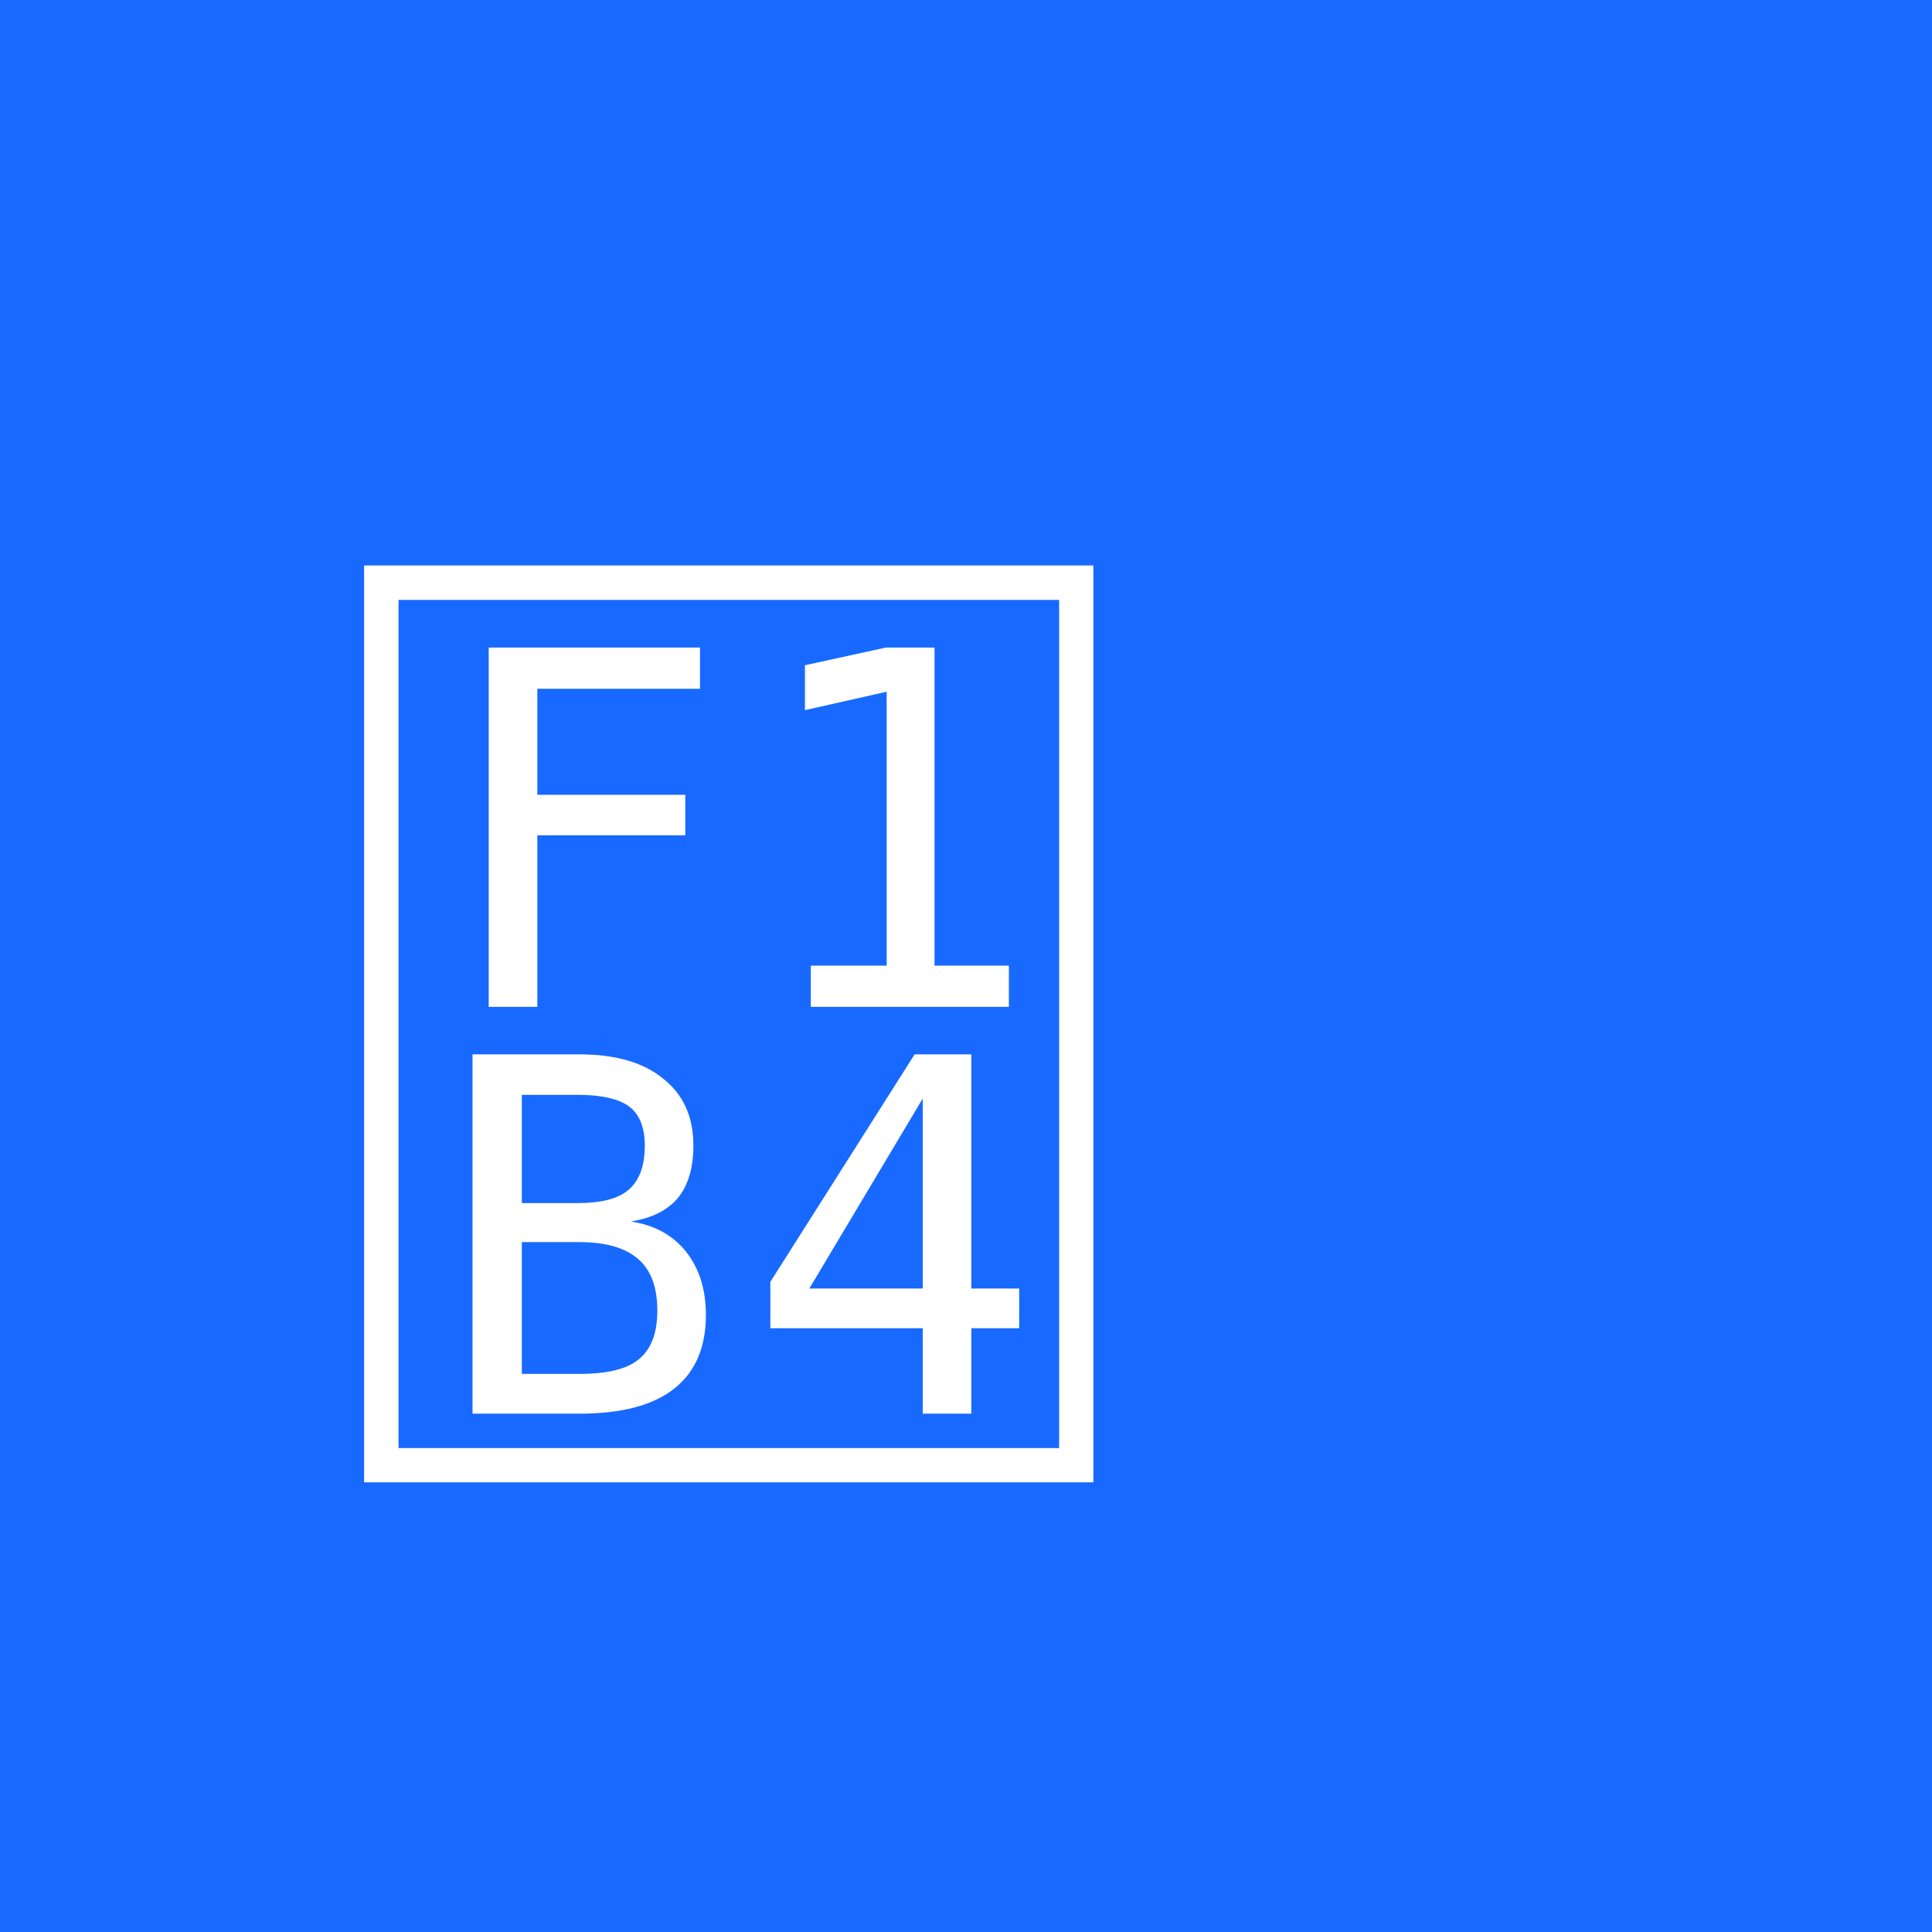
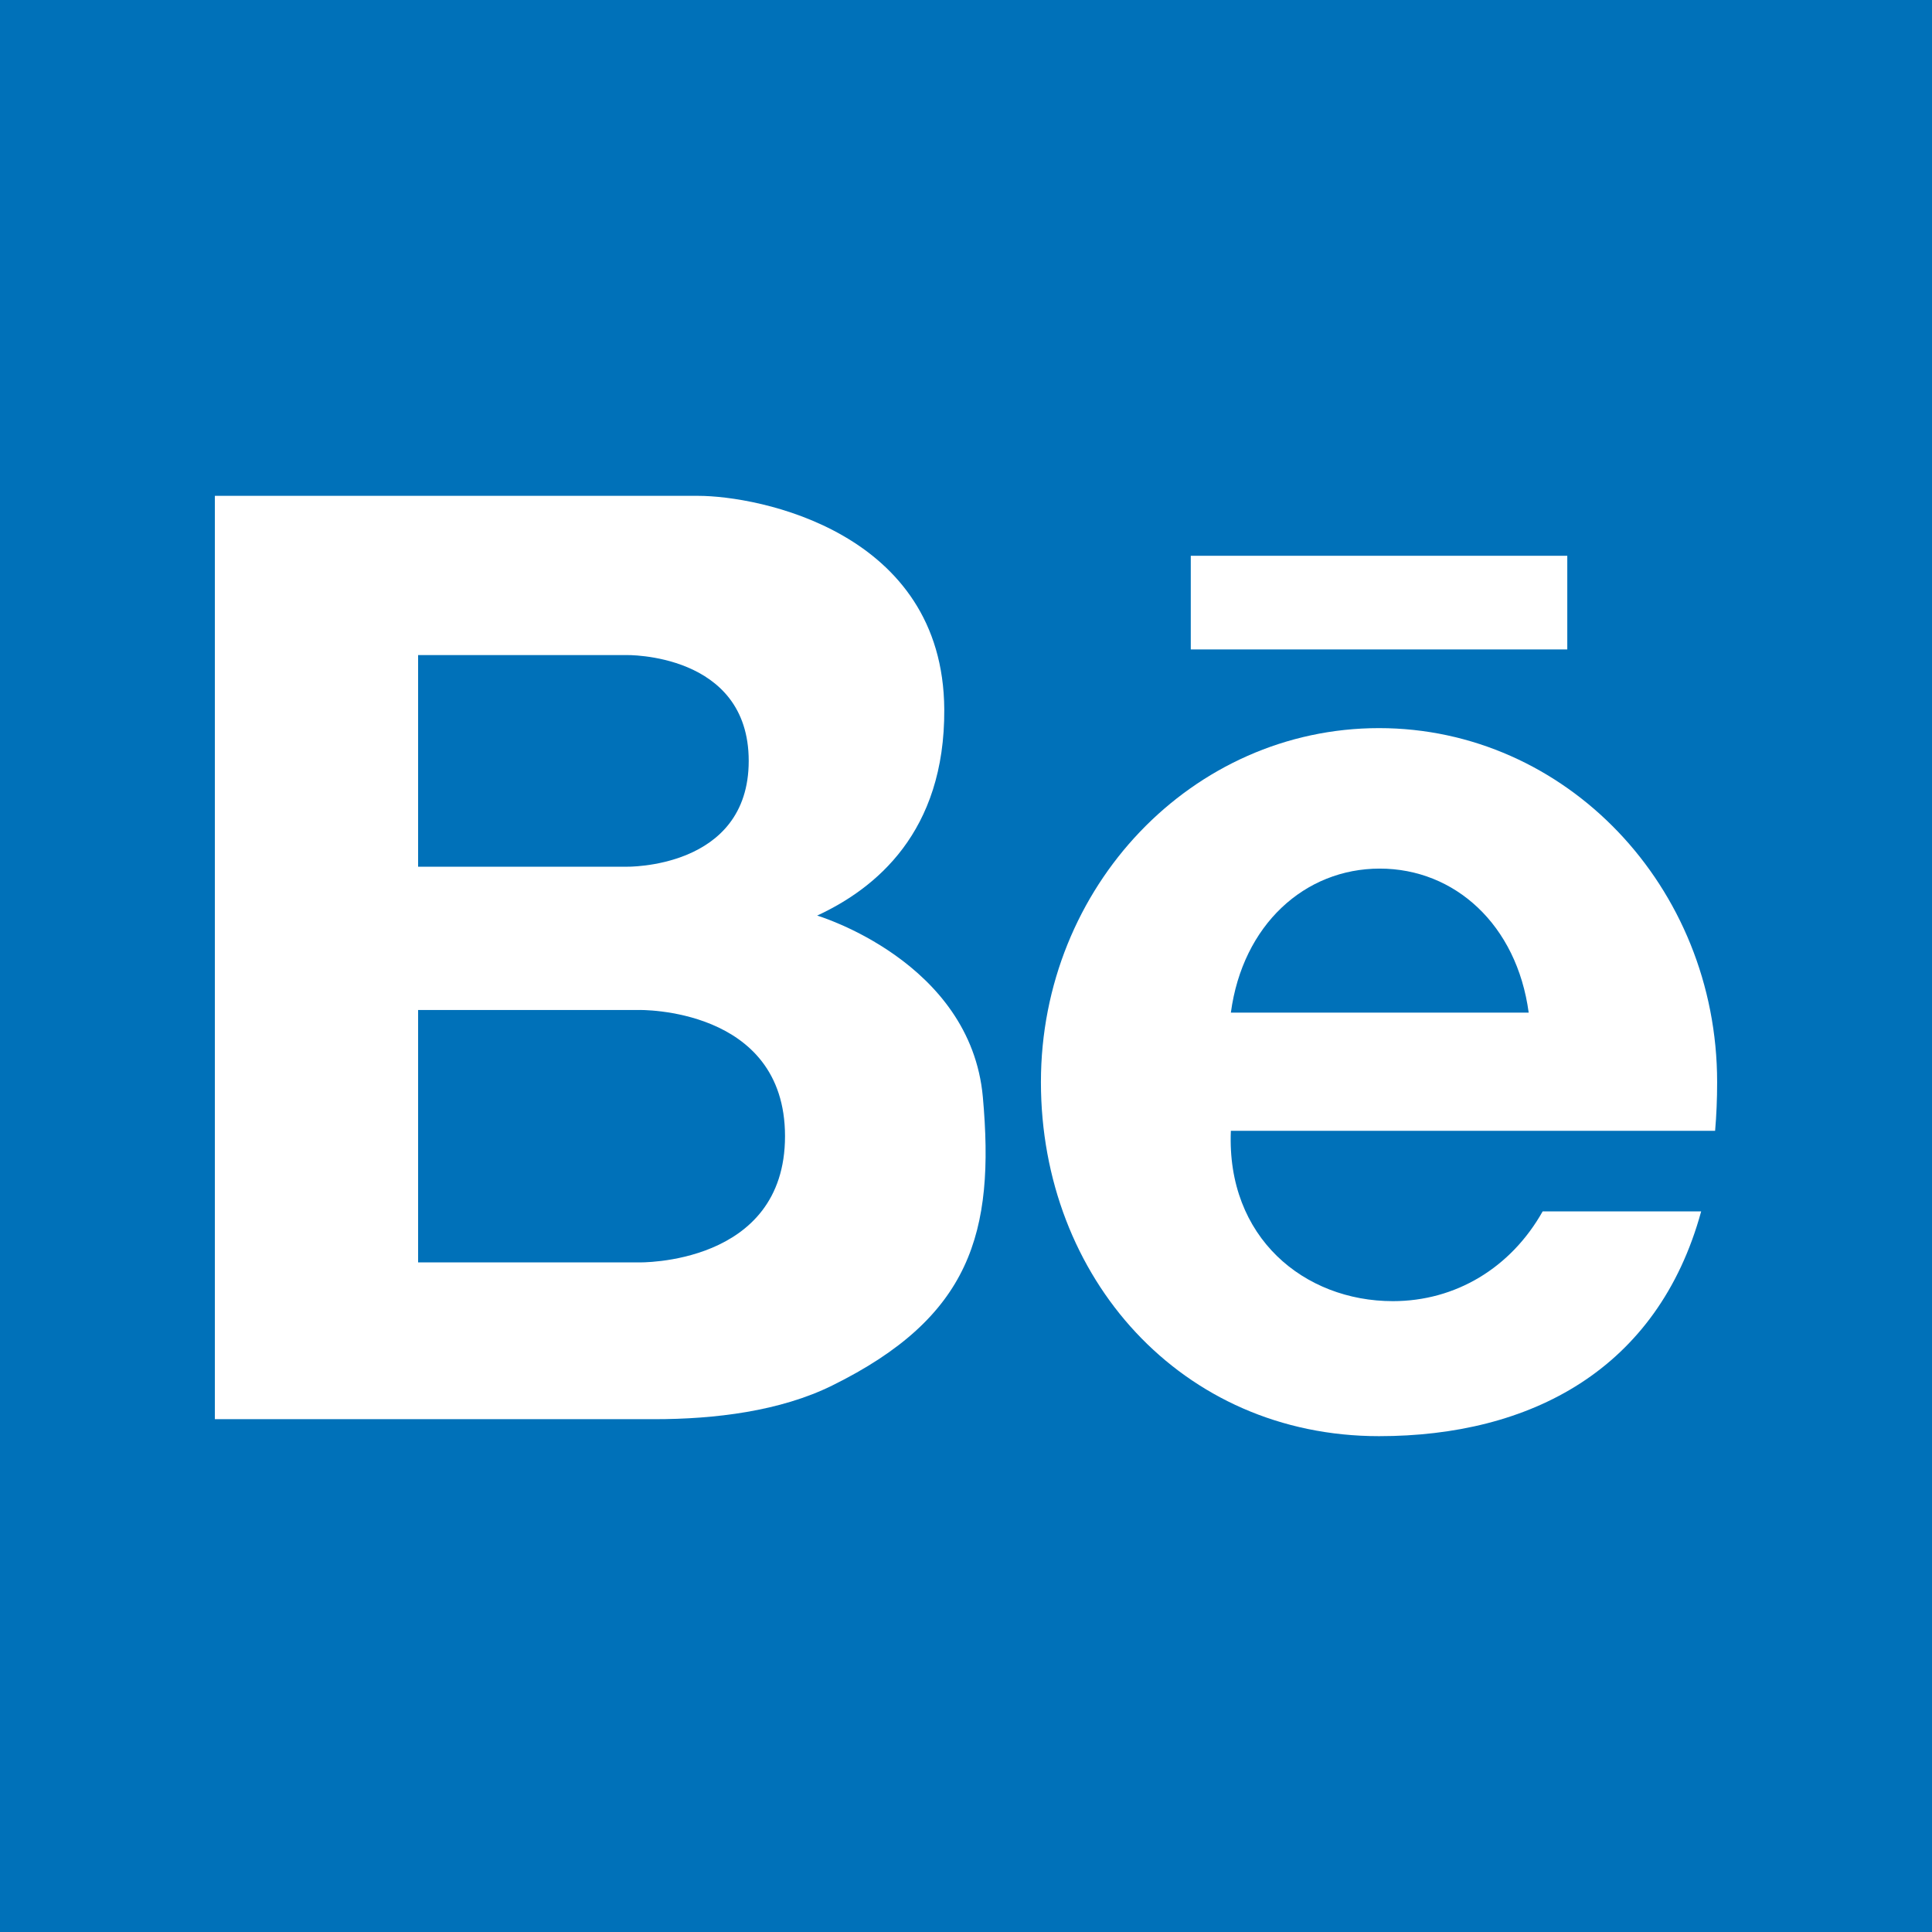
- <svg xmlns="http://www.w3.org/2000/svg" width="41" height="41" viewBox="0 0 41 41">
-   <g transform="translate(-139 -346)">
-     <rect width="41" height="41" transform="translate(139 346)" fill="#1869ff" />
-     <text transform="translate(146 376)" fill="#fff" font-size="23" font-family="SegoeUI, Segoe UI">
-       <tspan x="0" y="0"></tspan>
-     </text>
+ <svg xmlns="http://www.w3.org/2000/svg" version="1.1" id="Capa_1" x="0px" y="0px" viewBox="0 0 455.731 455.731" style="enable-background:new 0 0 455.731 455.731;" xml:space="preserve">
+   <g>
+     <rect x="0" y="0" style="fill:#0071B9;" width="455.731" height="455.731" />
+     <g>
+       <g id="XMLID_5_">
+         <g>
+           <rect x="280.887" y="131.1" style="fill:#FFFFFF;" width="88.812" height="22.092" />
+           <path style="fill:#FFFFFF;" d="M405.047,255.26c0,3.985-0.159,7.821-0.477,11.488H290.608h-0.265      c-1.06,25.185,17.32,40.173,38.22,40.173c14.811,0,27.828-7.856,35.33-21.173h37.389c-10.26,37.442-40.403,53.022-75.989,53.022      c-46.615,0-79.754-37.389-79.754-83.509s35.71-83.509,79.754-83.509S405.047,209.14,405.047,255.26z M290.343,238.868h70.254      c-2.792-20.749-17.453-33.978-35.127-33.978C307.796,204.889,293.135,218.118,290.343,238.868z" />
+           <path style="fill:#FFFFFF;" d="M231.842,258.795c2.872,32.034-2.872,51.917-35.569,68.045      c-12.239,6.036-27.58,7.927-41.976,7.927H50.684V116.962c0,0,99.858,0,113.997,0s57.811,8.395,58.059,50.371      c0.168,29.021-16.26,42.285-29.984,48.639C192.756,215.971,228.97,226.761,231.842,258.795z M185.174,268.012      c0-30.567-34.517-29.772-34.517-29.772H98.625v59.543h52.032C150.657,297.784,185.174,298.579,185.174,268.012z       M176.611,179.483c0-25.627-28.941-24.964-28.941-24.964H98.625v49.929h49.045C147.67,204.448,176.611,205.11,176.611,179.483z" />
+         </g>
+       </g>
+     </g>
  </g>
+   <g>
+ </g>
+   <g>
+ </g>
+   <g>
+ </g>
+   <g>
+ </g>
+   <g>
+ </g>
+   <g>
+ </g>
+   <g>
+ </g>
+   <g>
+ </g>
+   <g>
+ </g>
+   <g>
+ </g>
+   <g>
+ </g>
+   <g>
+ </g>
+   <g>
+ </g>
+   <g>
+ </g>
+   <g>
+ </g>
</svg>
